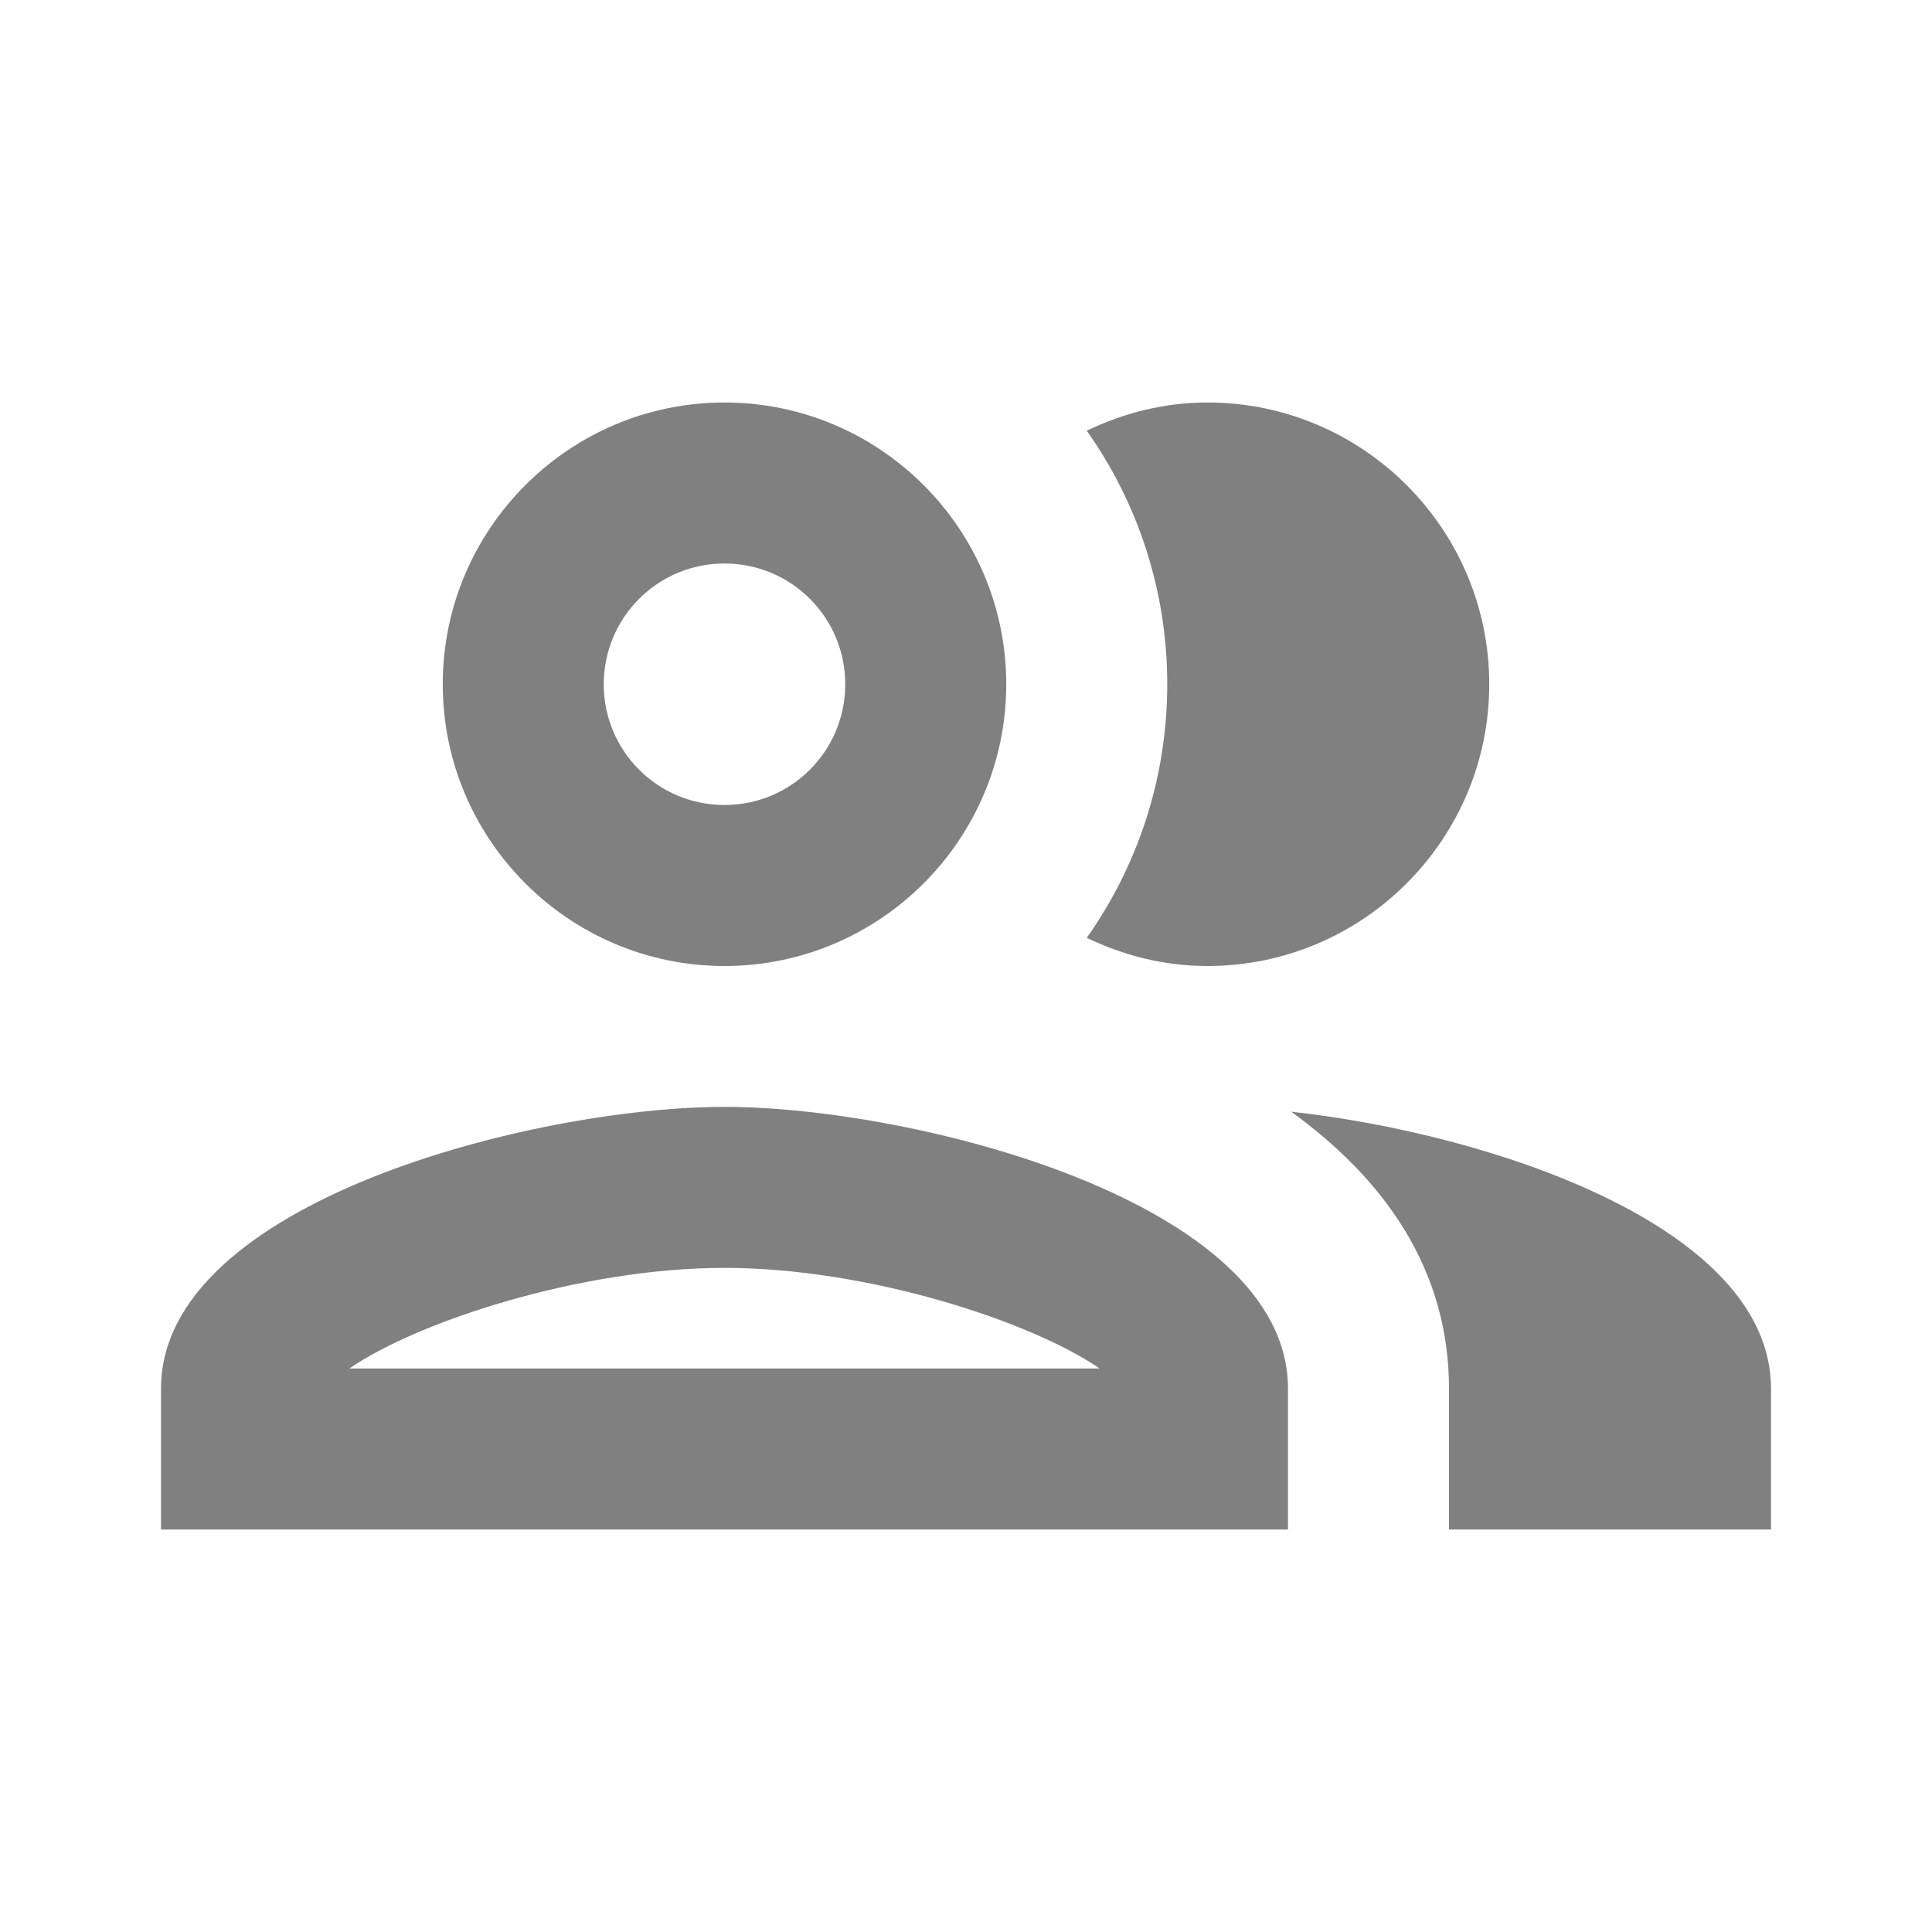
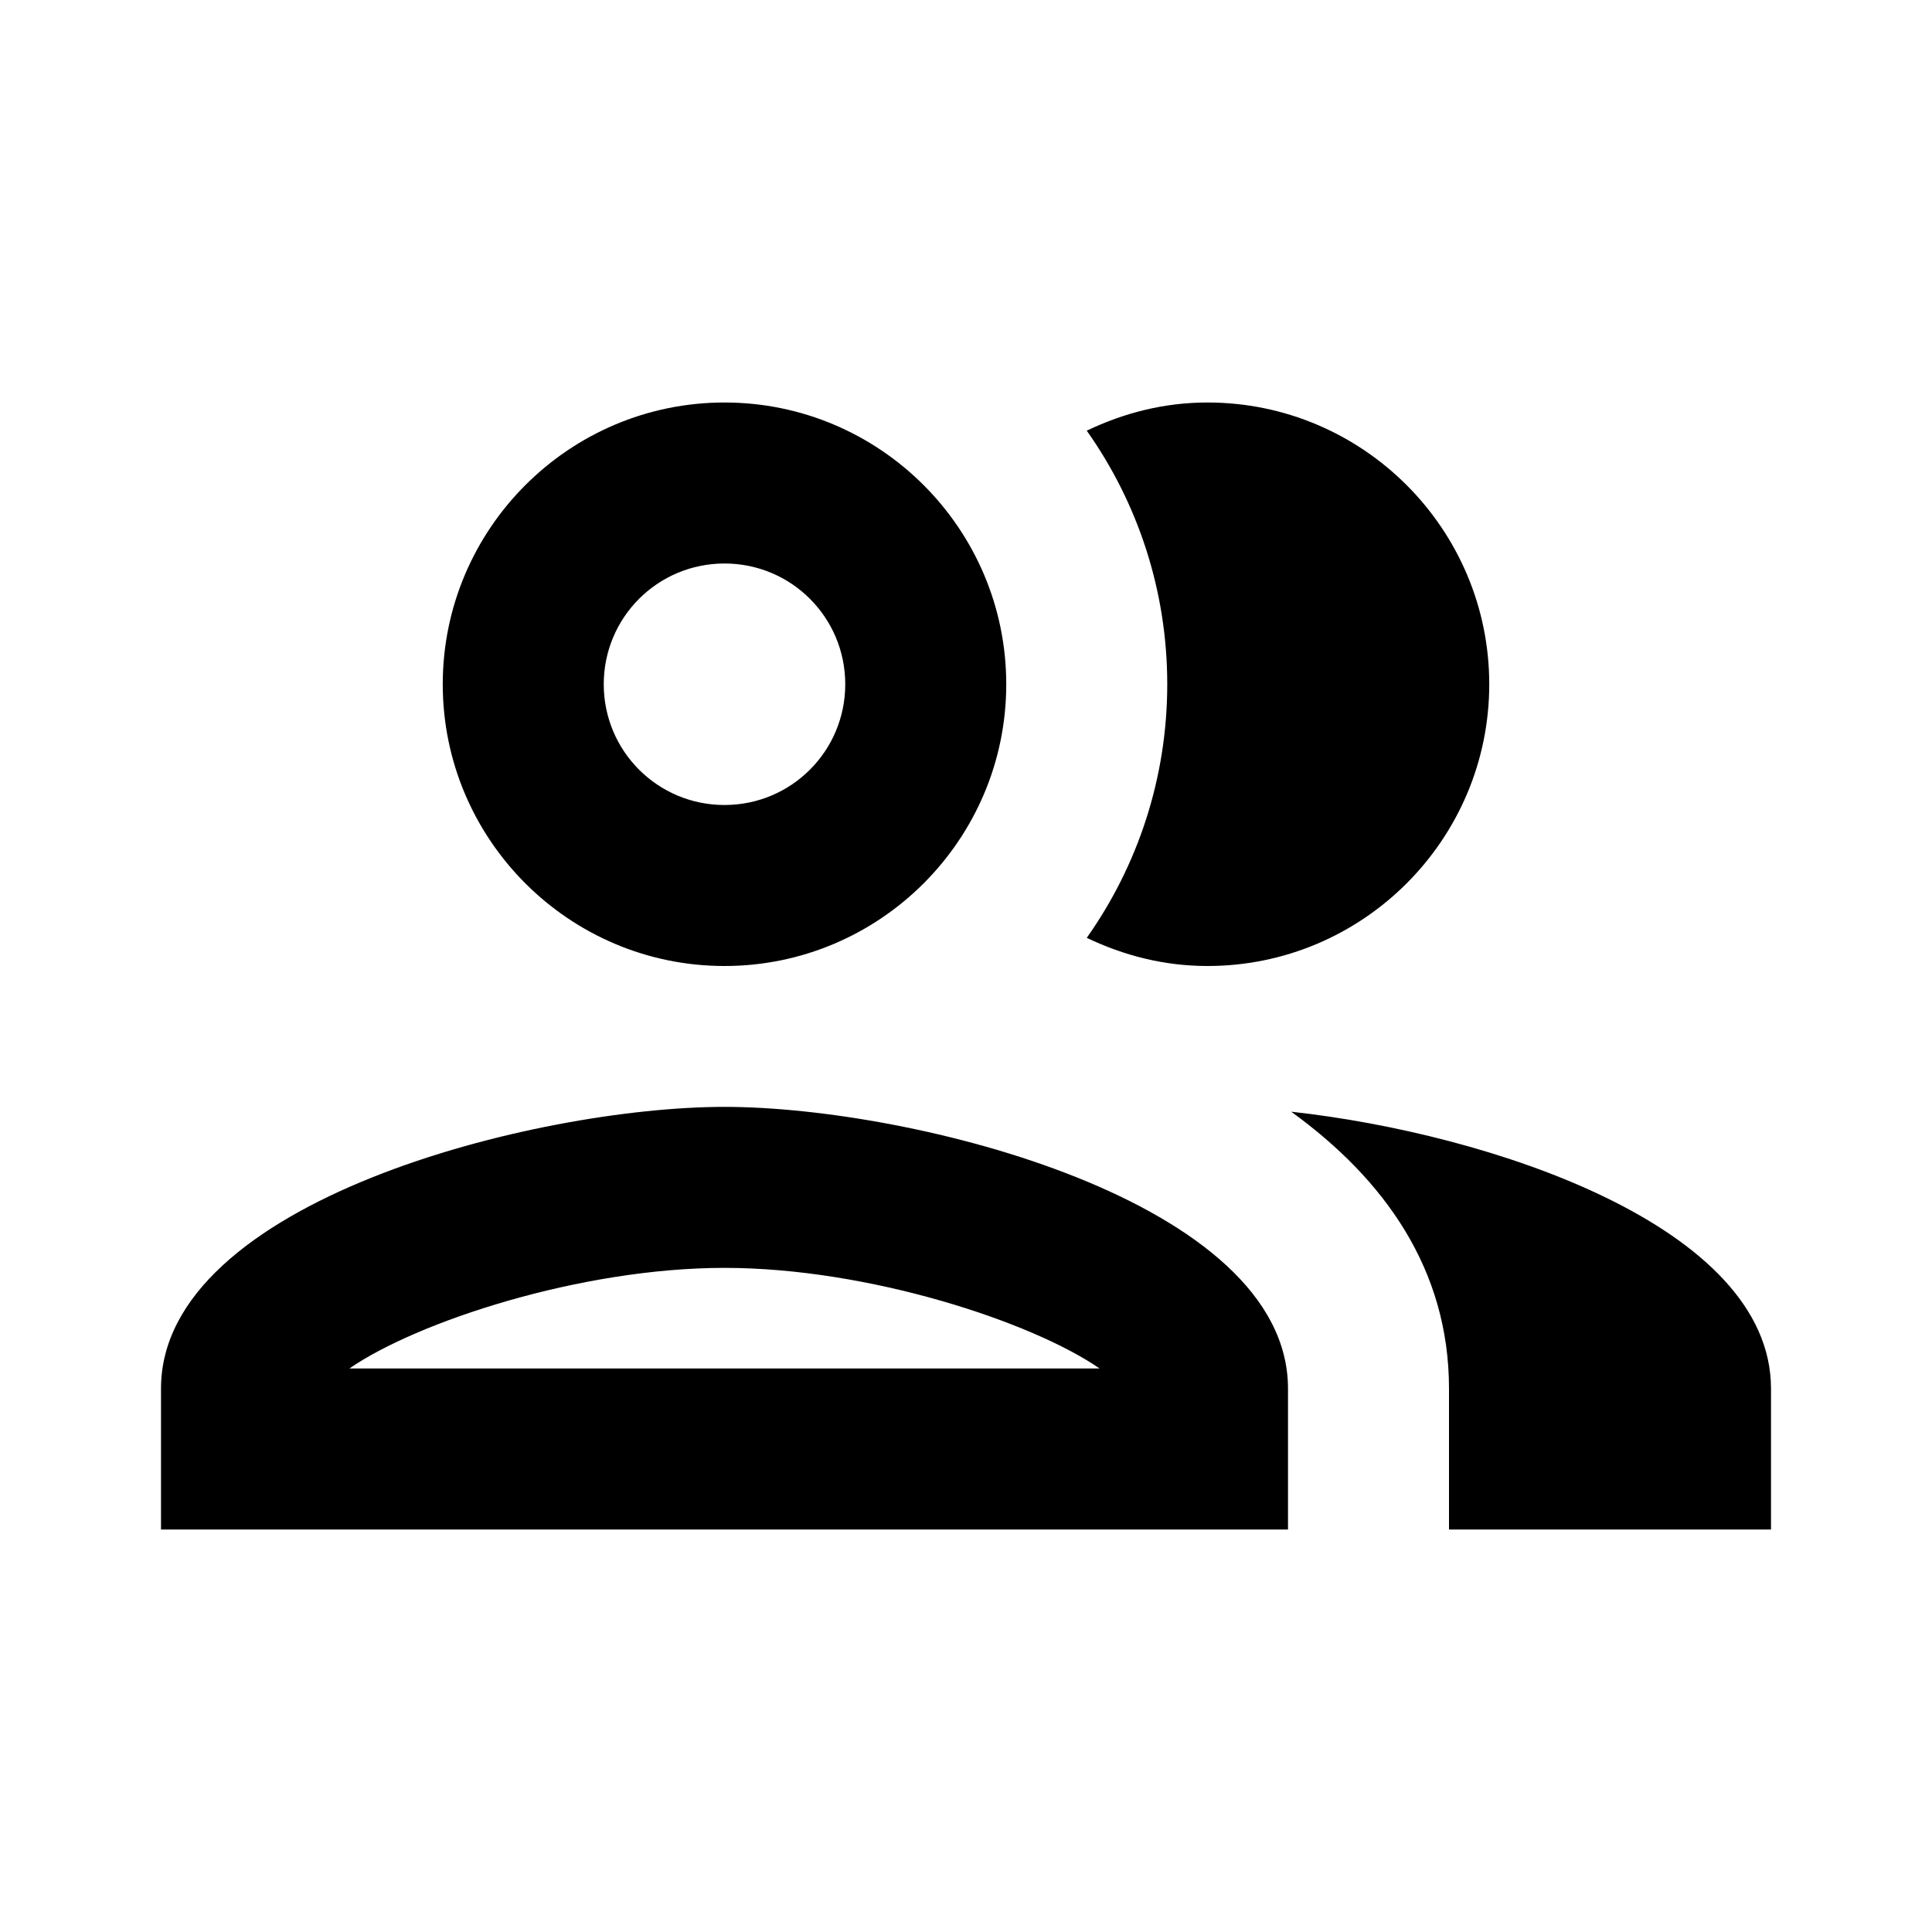
- <svg xmlns="http://www.w3.org/2000/svg" height="24px" viewBox="0 0 24 24" width="24px" fill="#808080">
+ <svg xmlns="http://www.w3.org/2000/svg" height="24px" viewBox="0 0 24 24" width="24px" fill="#000000">
  <path d="M0 0h24v24H0V0z" fill="none" />
  <path d="M9 13.75c-2.34 0-7 1.17-7 3.5V19h14v-1.75c0-2.33-4.66-3.5-7-3.5zM4.34 17c.84-.58 2.87-1.25 4.66-1.25s3.82.67 4.66 1.25H4.34zM9 12c1.93 0 3.5-1.57 3.5-3.5S10.93 5 9 5 5.5 6.57 5.5 8.5 7.07 12 9 12zm0-5c.83 0 1.5.67 1.5 1.5S9.83 10 9 10s-1.5-.67-1.5-1.5S8.17 7 9 7zm7.04 6.81c1.16.84 1.96 1.96 1.96 3.44V19h4v-1.75c0-2.02-3.5-3.17-5.96-3.44zM15 12c1.93 0 3.5-1.57 3.5-3.5S16.93 5 15 5c-.54 0-1.04.13-1.5.35.63.89 1 1.98 1 3.15s-.37 2.26-1 3.15c.46.22.96.35 1.5.35z" />
</svg>
